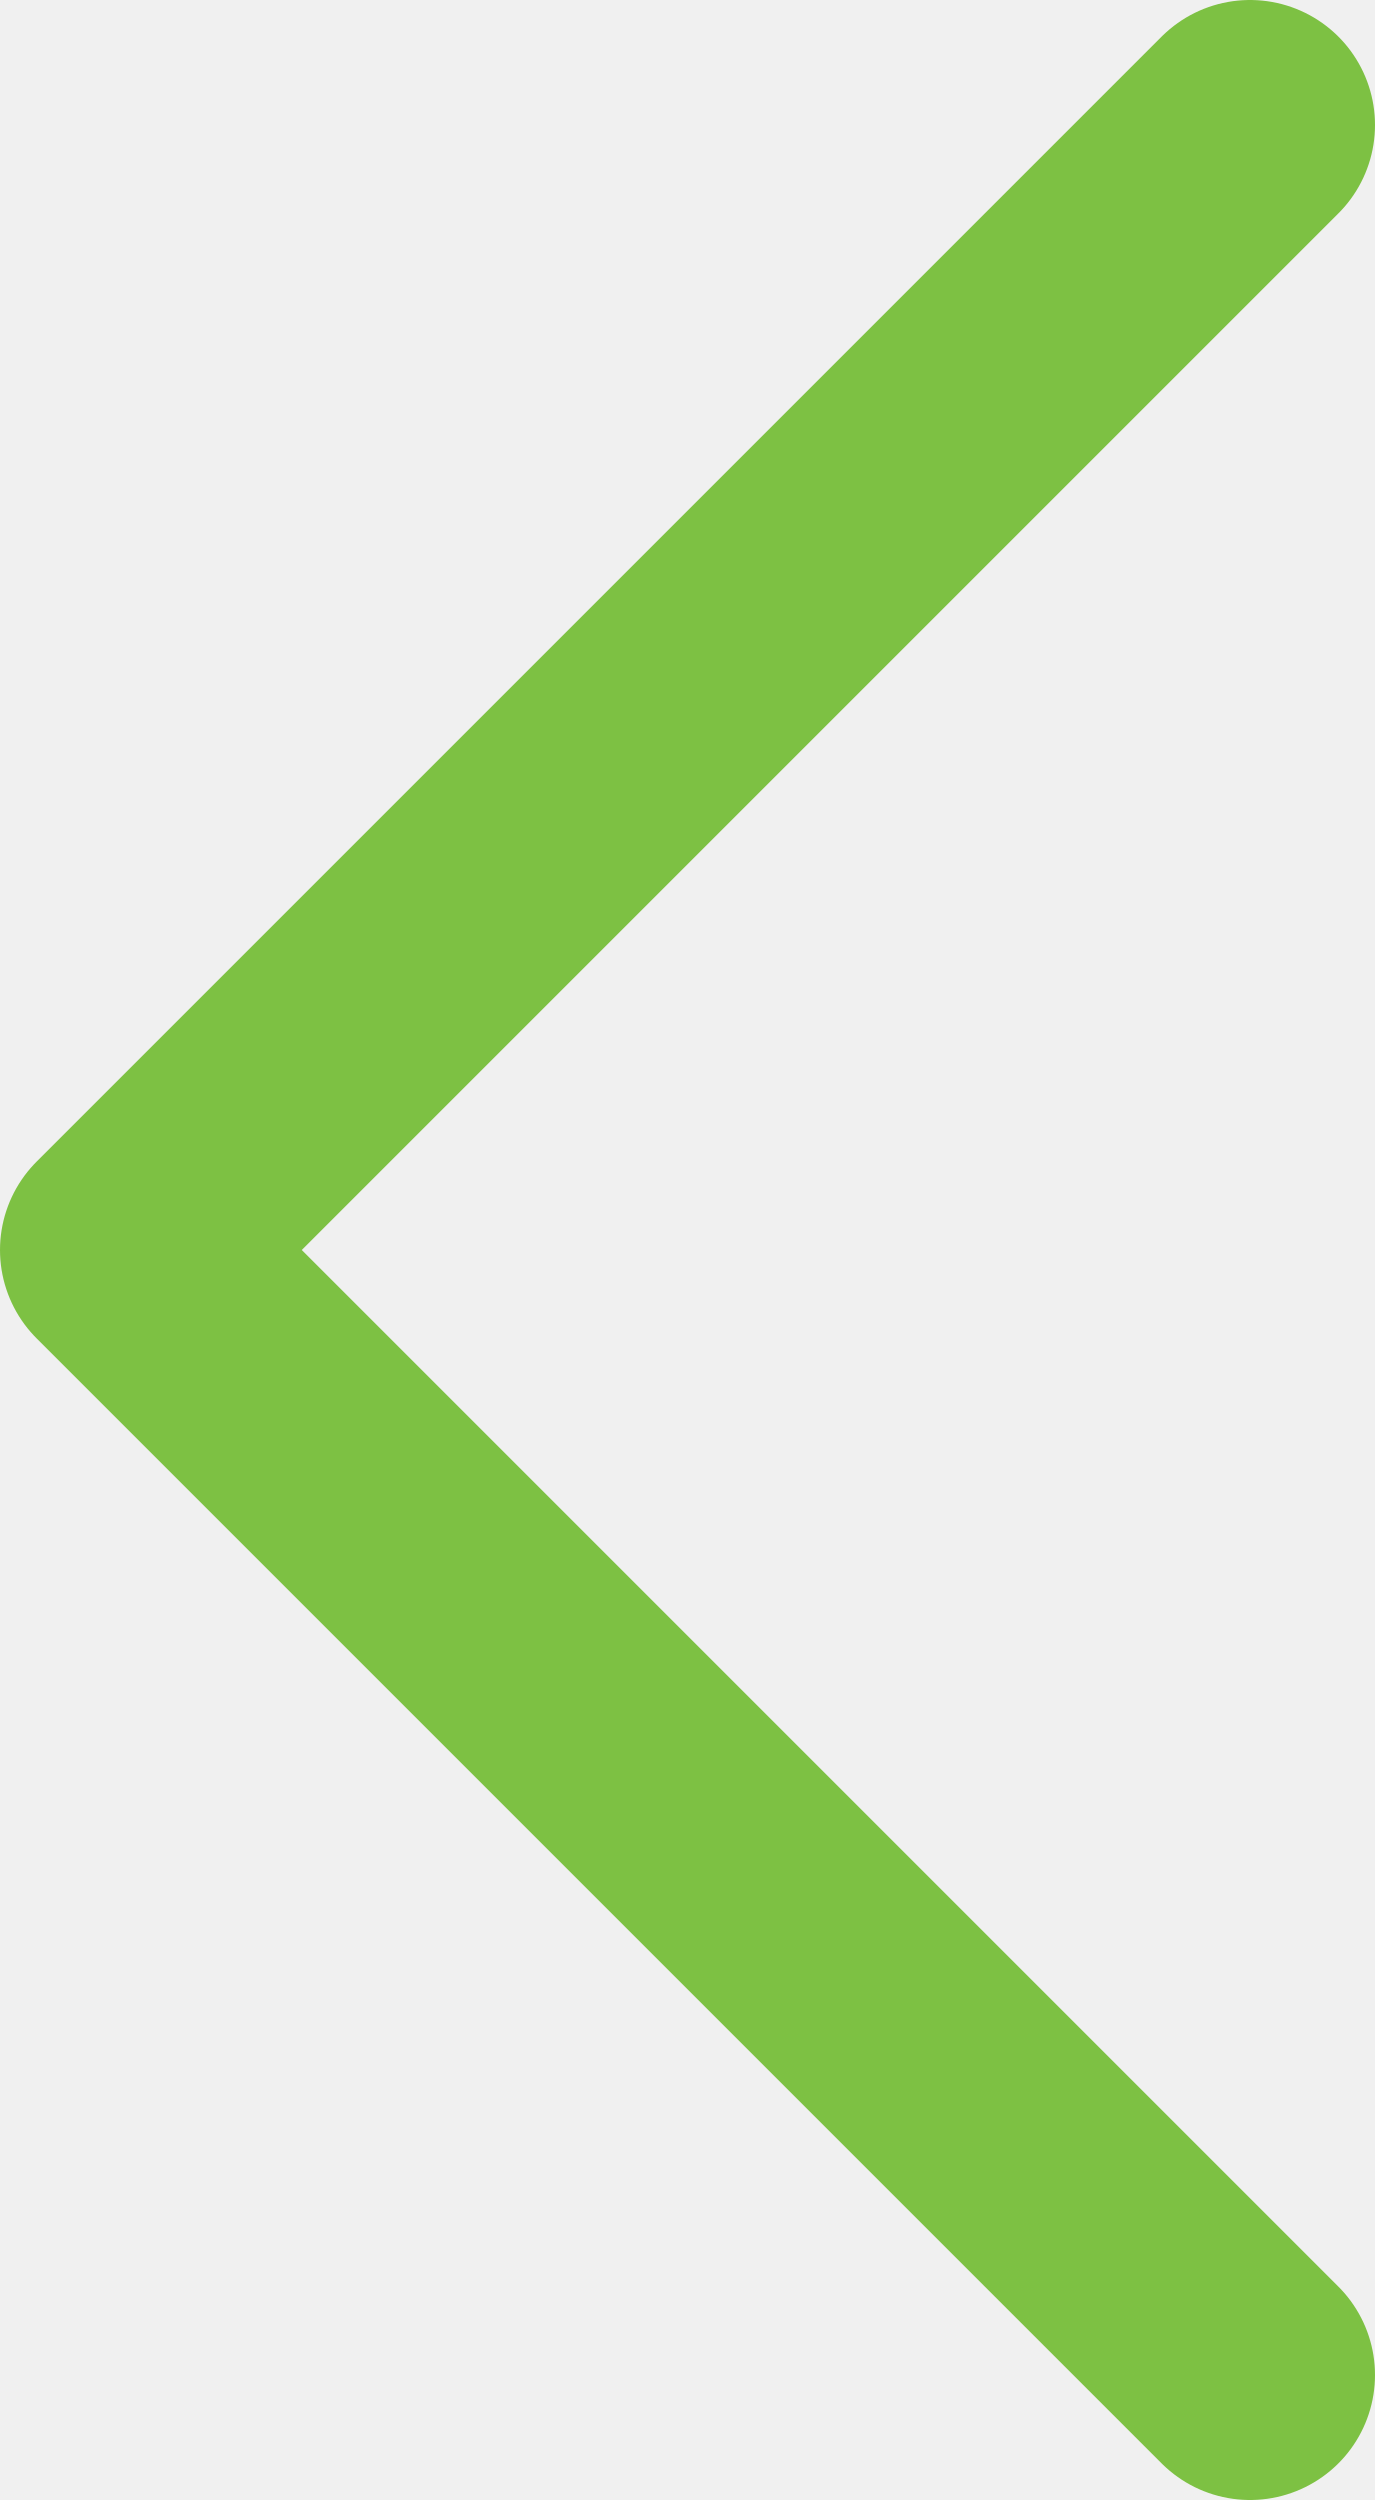
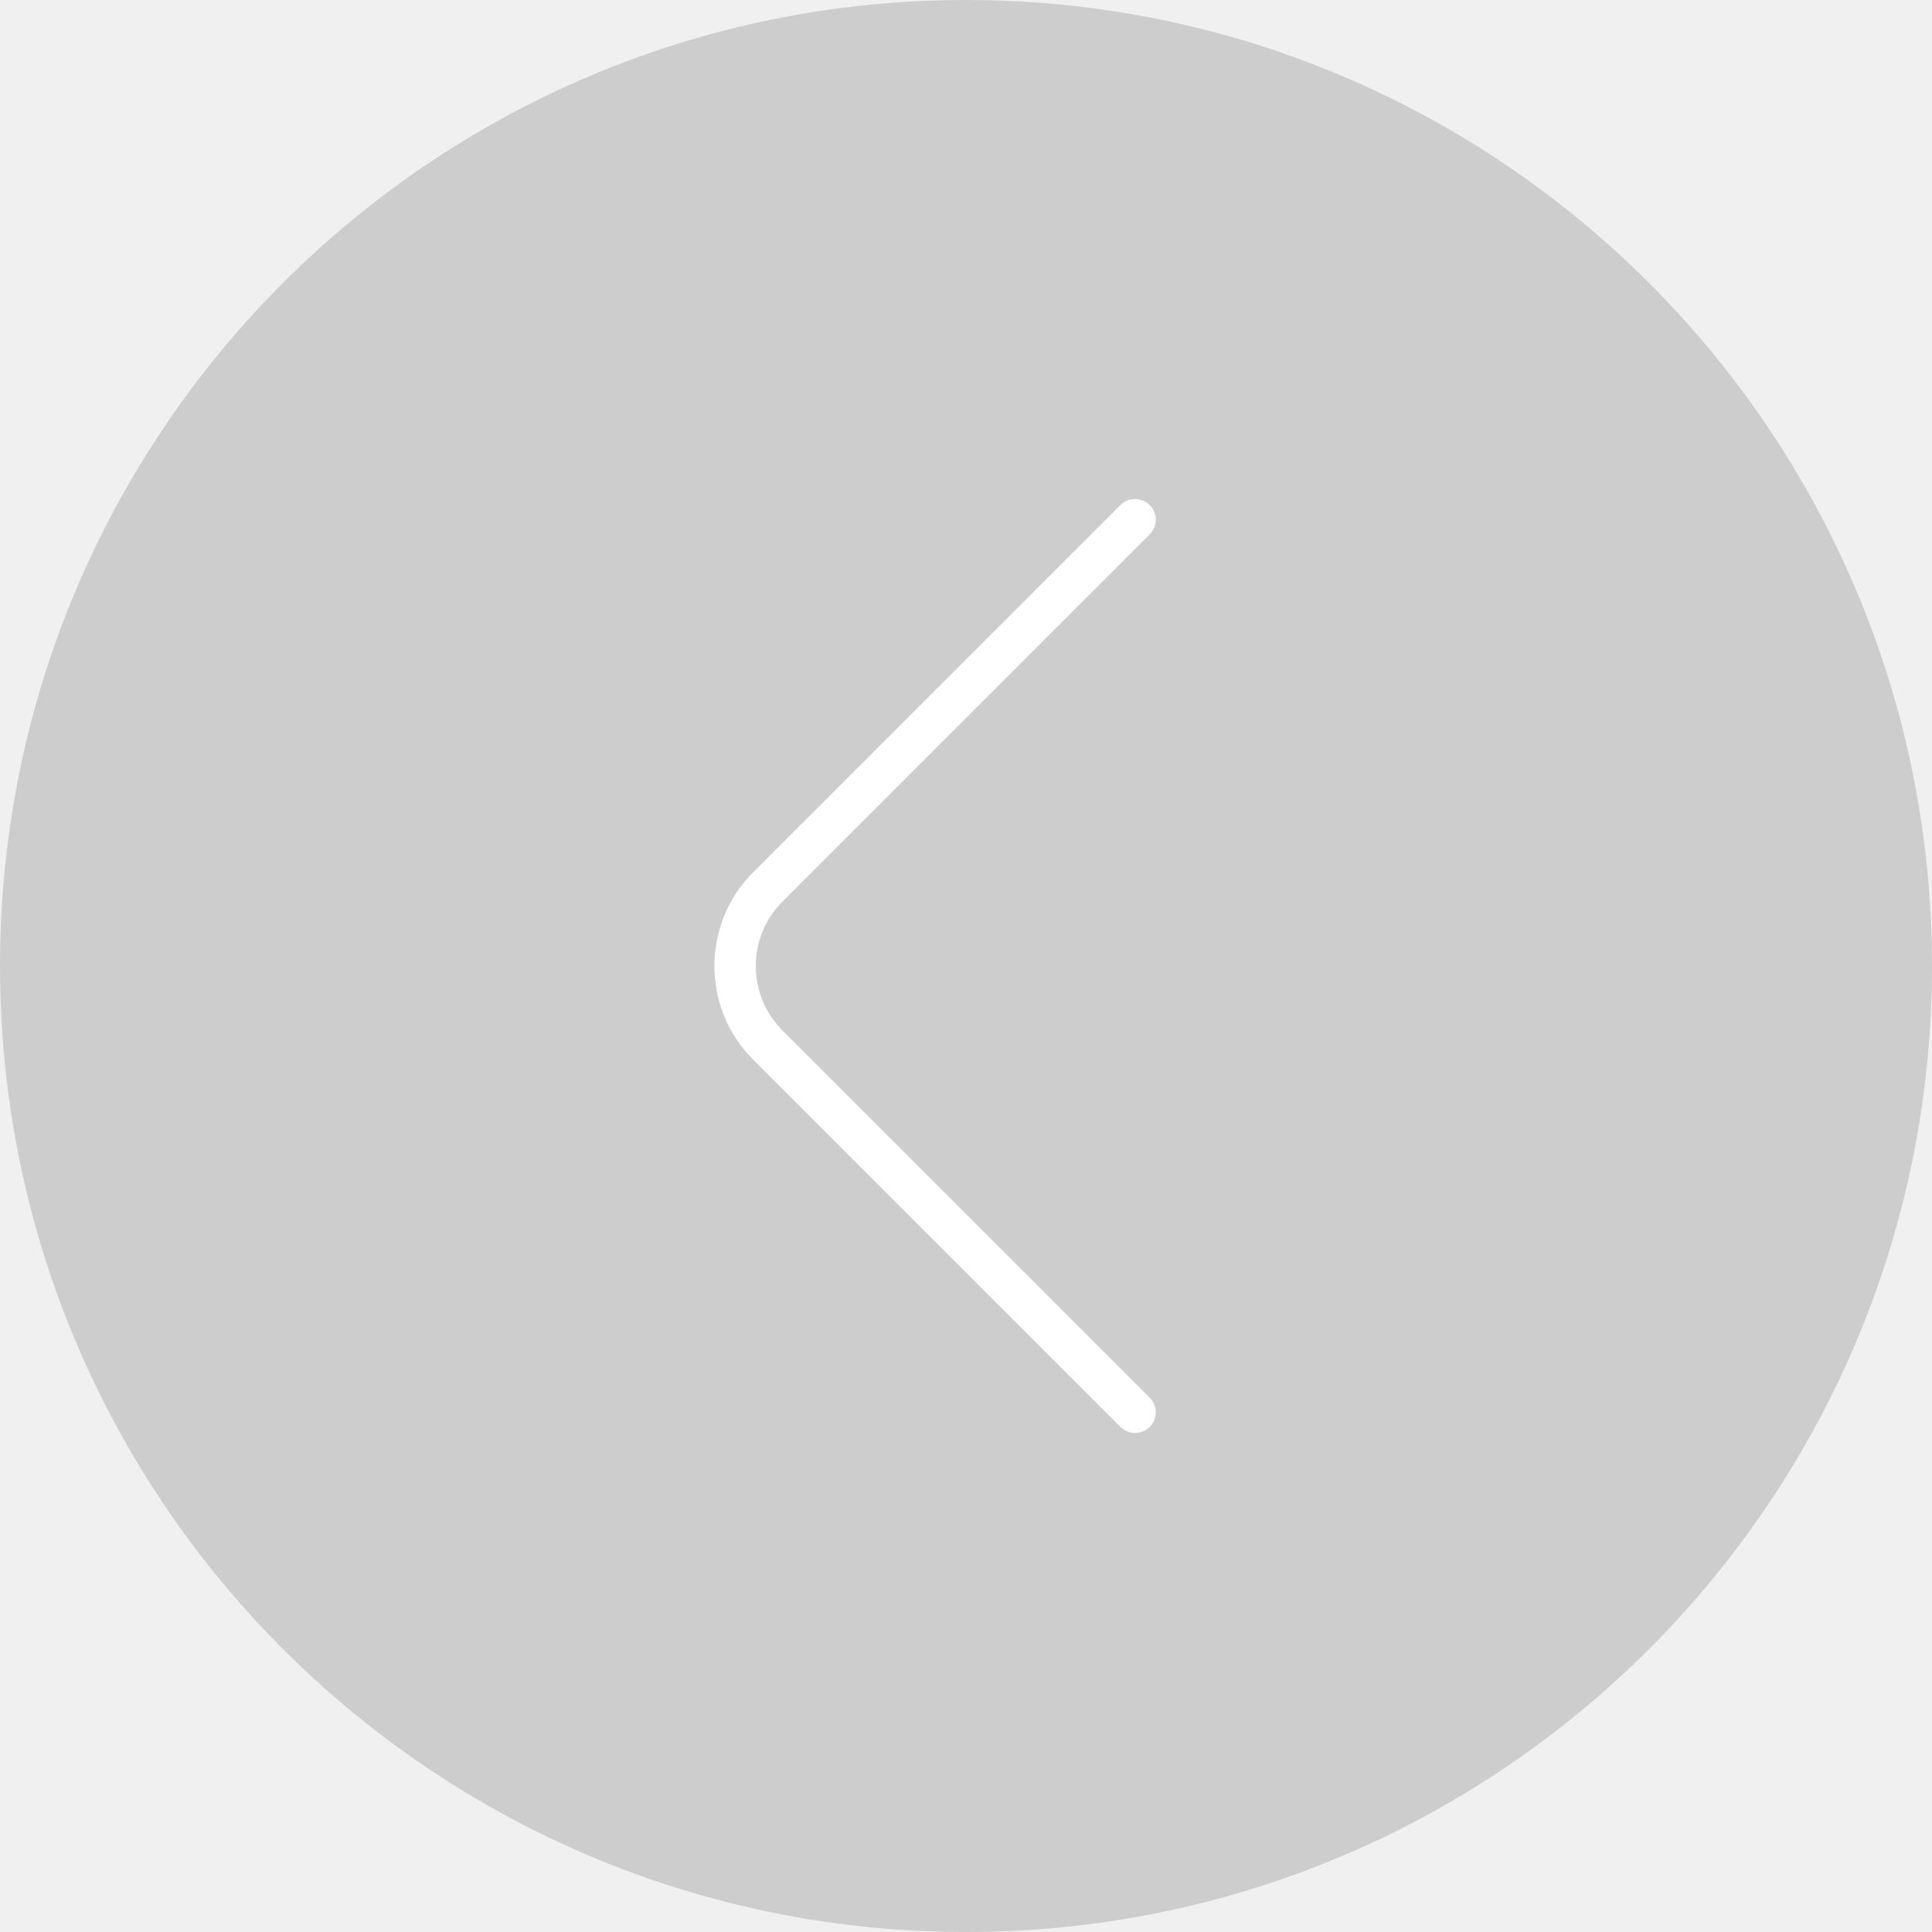
- <svg xmlns="http://www.w3.org/2000/svg" width="22" height="40" viewBox="0 0 22 40" fill="none">
-   <path d="M20 38L2 20L20 2" stroke="#7DC143" stroke-width="4" stroke-linecap="round" stroke-linejoin="round" />
+ <svg xmlns="http://www.w3.org/2000/svg" width="70" height="70" viewBox="0 0 70 70" fill="none">
+   <g opacity="0.2" filter="url(#filter0_b_546_67)">
+     <circle cx="35" cy="35" r="35" fill="#434343" />
+   </g>
+   <path d="M41.125 51.17L27.813 37.858C26.241 36.286 26.241 33.714 27.813 32.142L41.125 18.83" stroke="white" stroke-width="1.5" stroke-miterlimit="10" stroke-linecap="round" stroke-linejoin="round" />
+   <defs>
+     <filter id="filter0_b_546_67" x="-4" y="-4" width="78" height="78" filterUnits="userSpaceOnUse" color-interpolation-filters="sRGB">
+       <feFlood flood-opacity="0" result="BackgroundImageFix" />
+       <feGaussianBlur in="BackgroundImage" stdDeviation="2" />
+       <feComposite in2="SourceAlpha" operator="in" result="effect1_backgroundBlur_546_67" />
+       <feBlend mode="normal" in="SourceGraphic" in2="effect1_backgroundBlur_546_67" result="shape" />
+     </filter>
+   </defs>
</svg>
